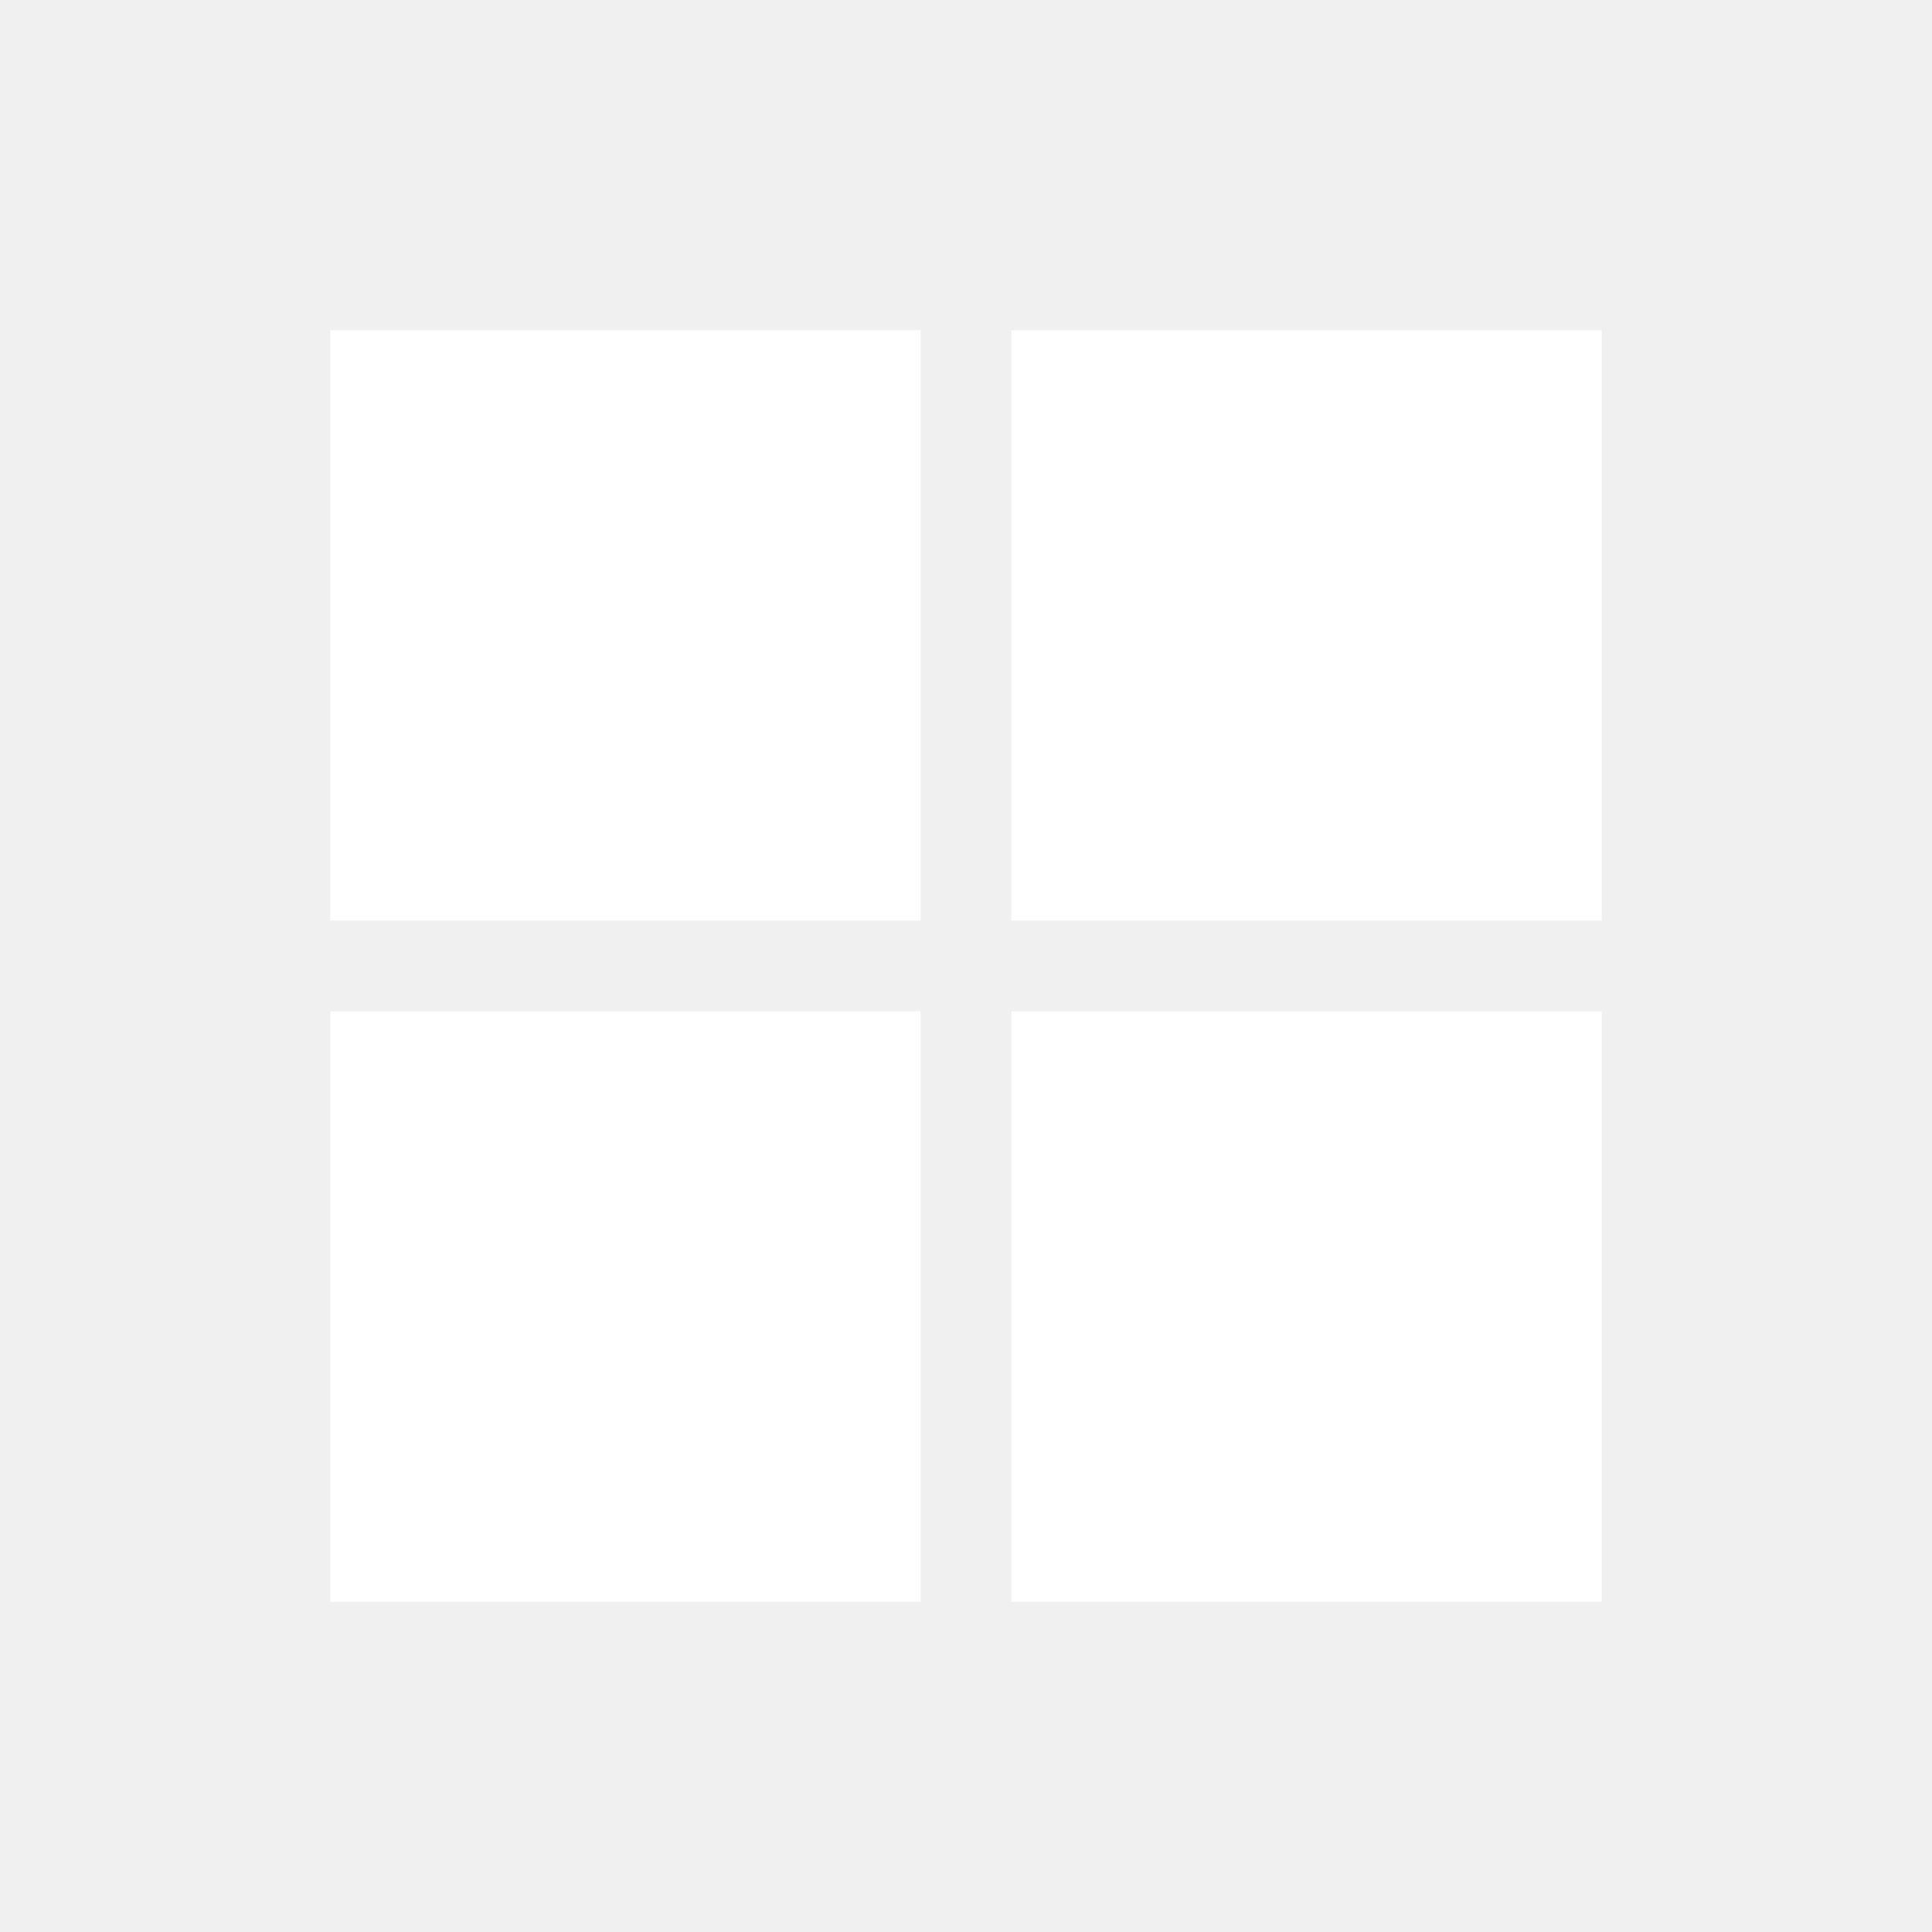
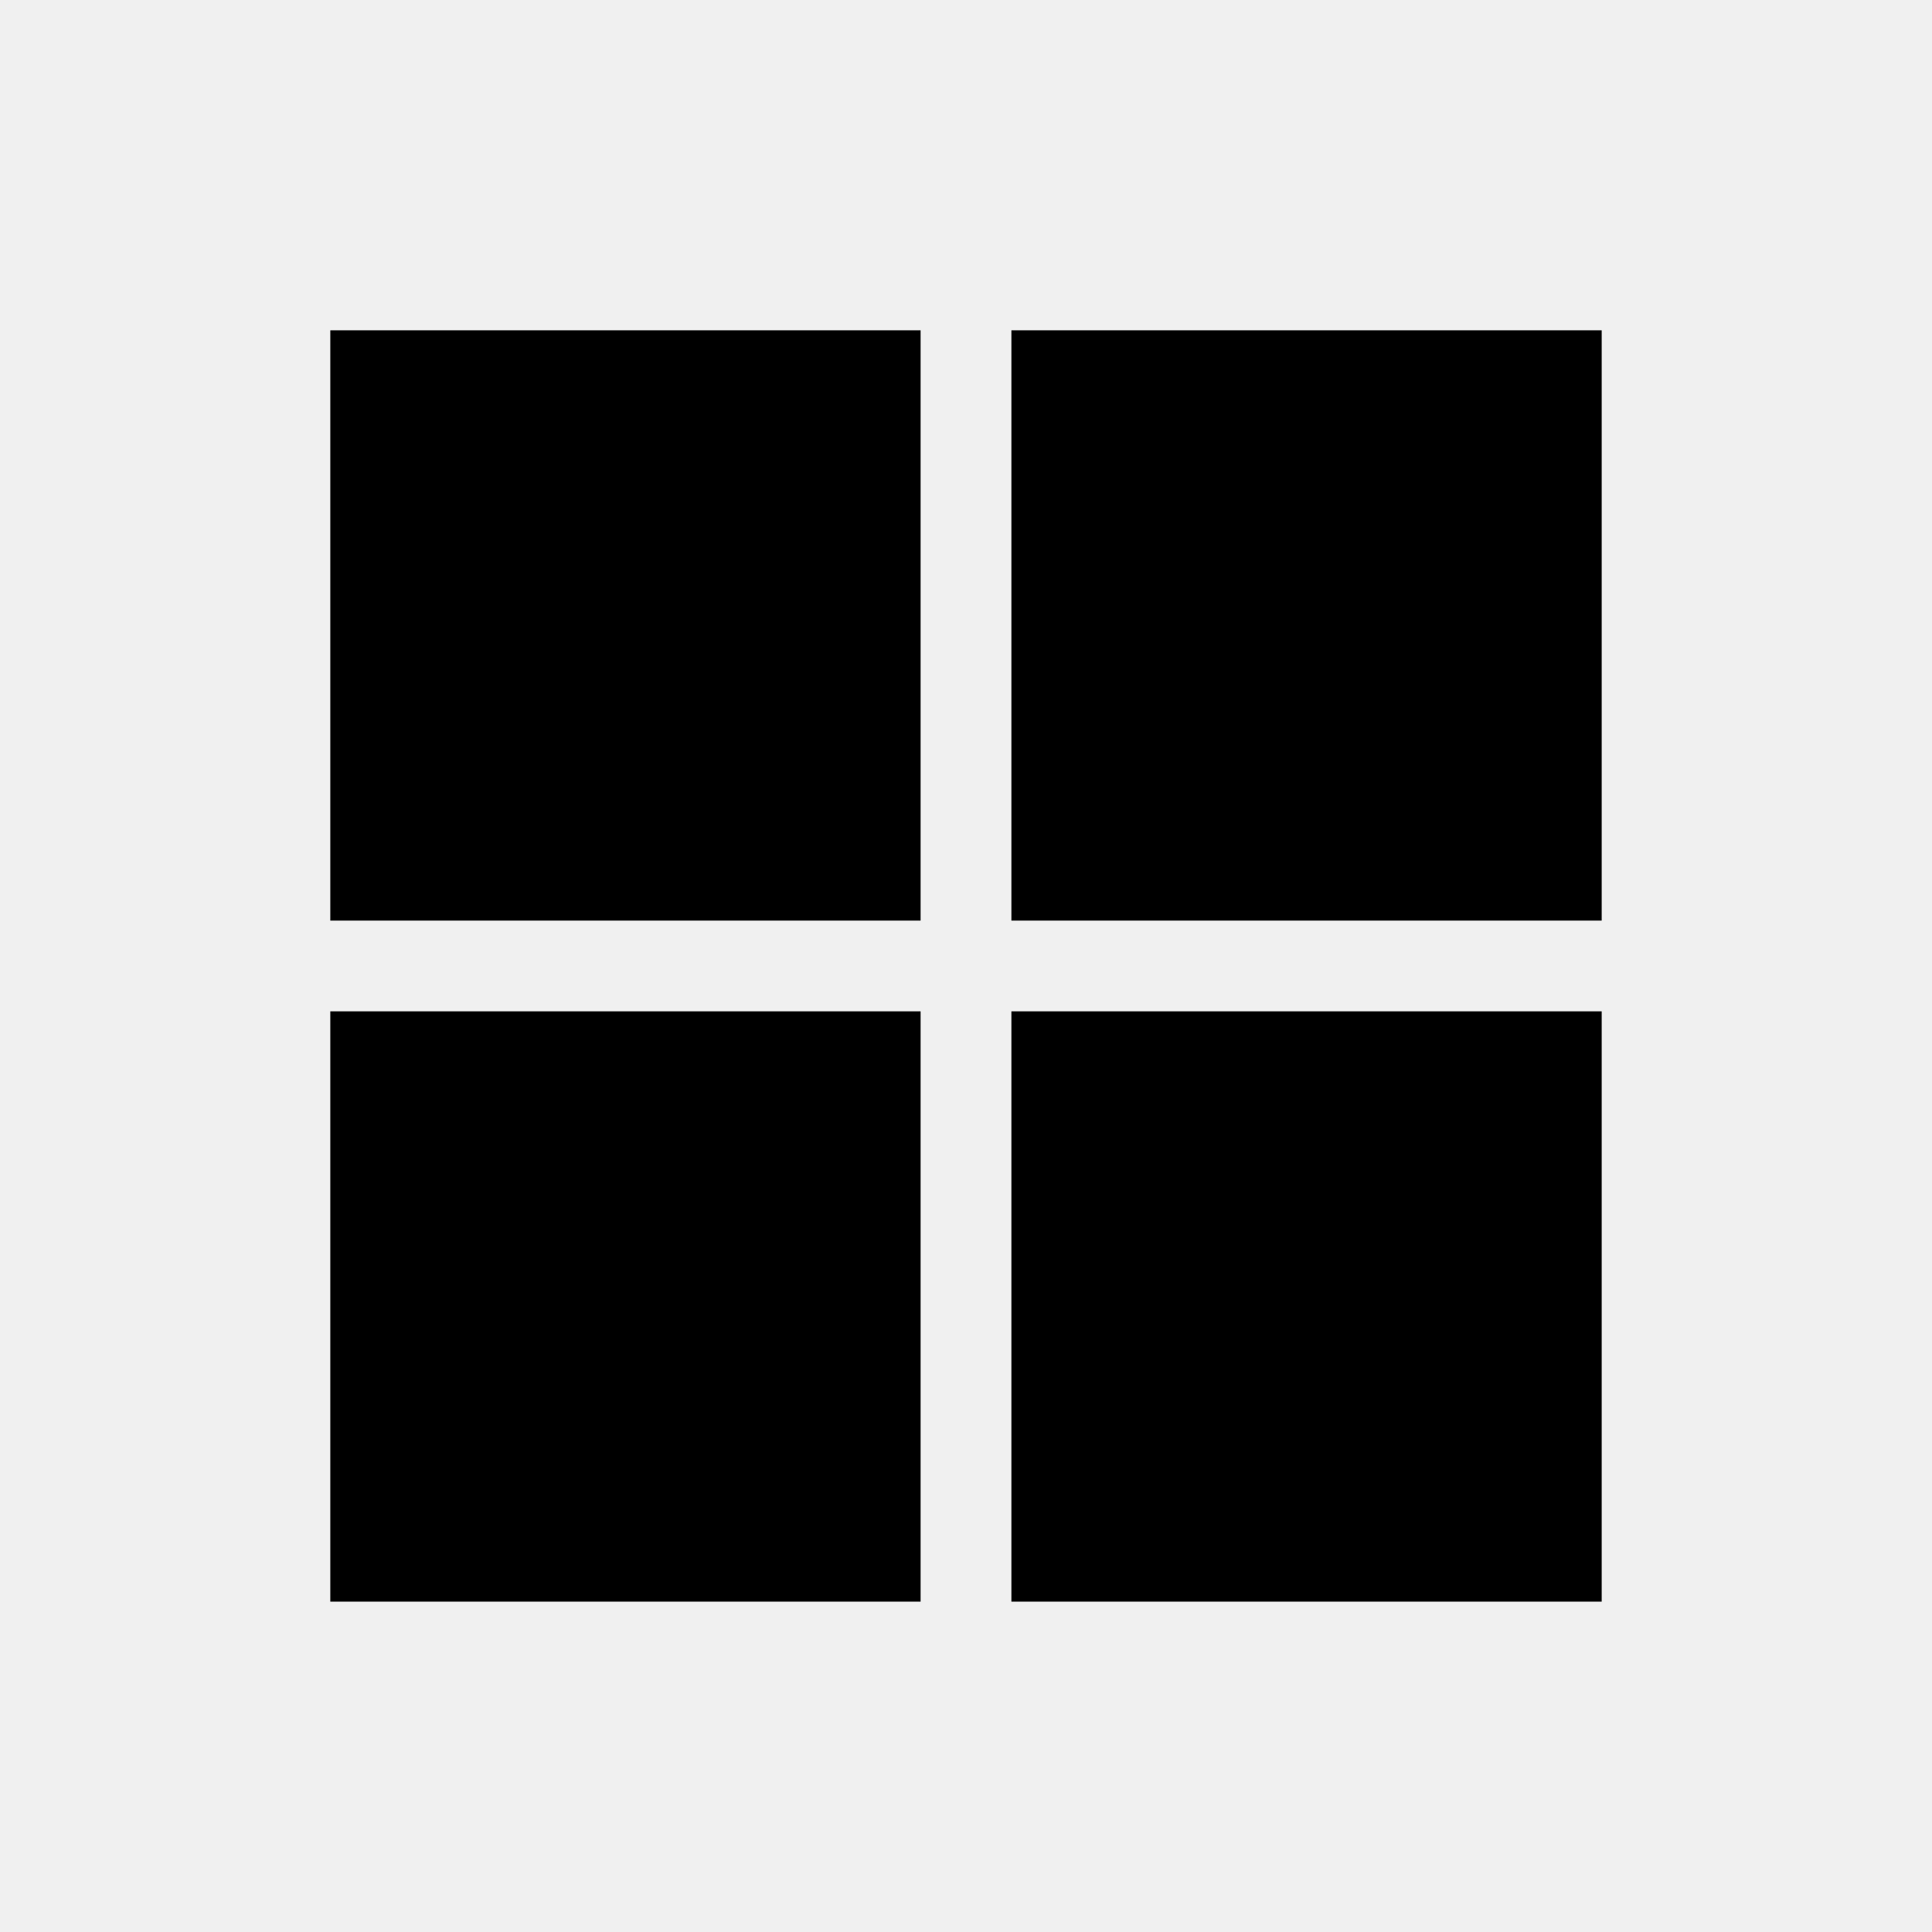
- <svg xmlns="http://www.w3.org/2000/svg" width="32" height="32" viewBox="0 0 32 32" fill="none">
-   <path fill-rule="evenodd" clip-rule="evenodd" d="M5.471 5.471H15.248V15.248H5.471V5.471ZM16.752 5.471H26.529V15.248H16.752V5.471ZM15.248 16.751H5.471V26.528H15.248V16.751ZM16.752 16.751H26.529V26.528H16.752V16.751Z" fill="white" style="fill:white;fill:white;fill-opacity:1;" />
+ <svg xmlns="http://www.w3.org/2000/svg" style="width:100%;height:100%;" viewBox="0 0 32 32" fill="none">
+   <path fill-rule="evenodd" clip-rule="evenodd" d="M5.471 5.471H15.248V15.248H5.471V5.471ZM16.752 5.471H26.529V15.248H16.752V5.471ZM15.248 16.751H5.471V26.528H15.248V16.751ZM16.752 16.751H26.529V26.528H16.752V16.751Z" fill="currentColor" style="fill:currentColor;fill:currentColor;fill-opacity:1;" />
</svg>
